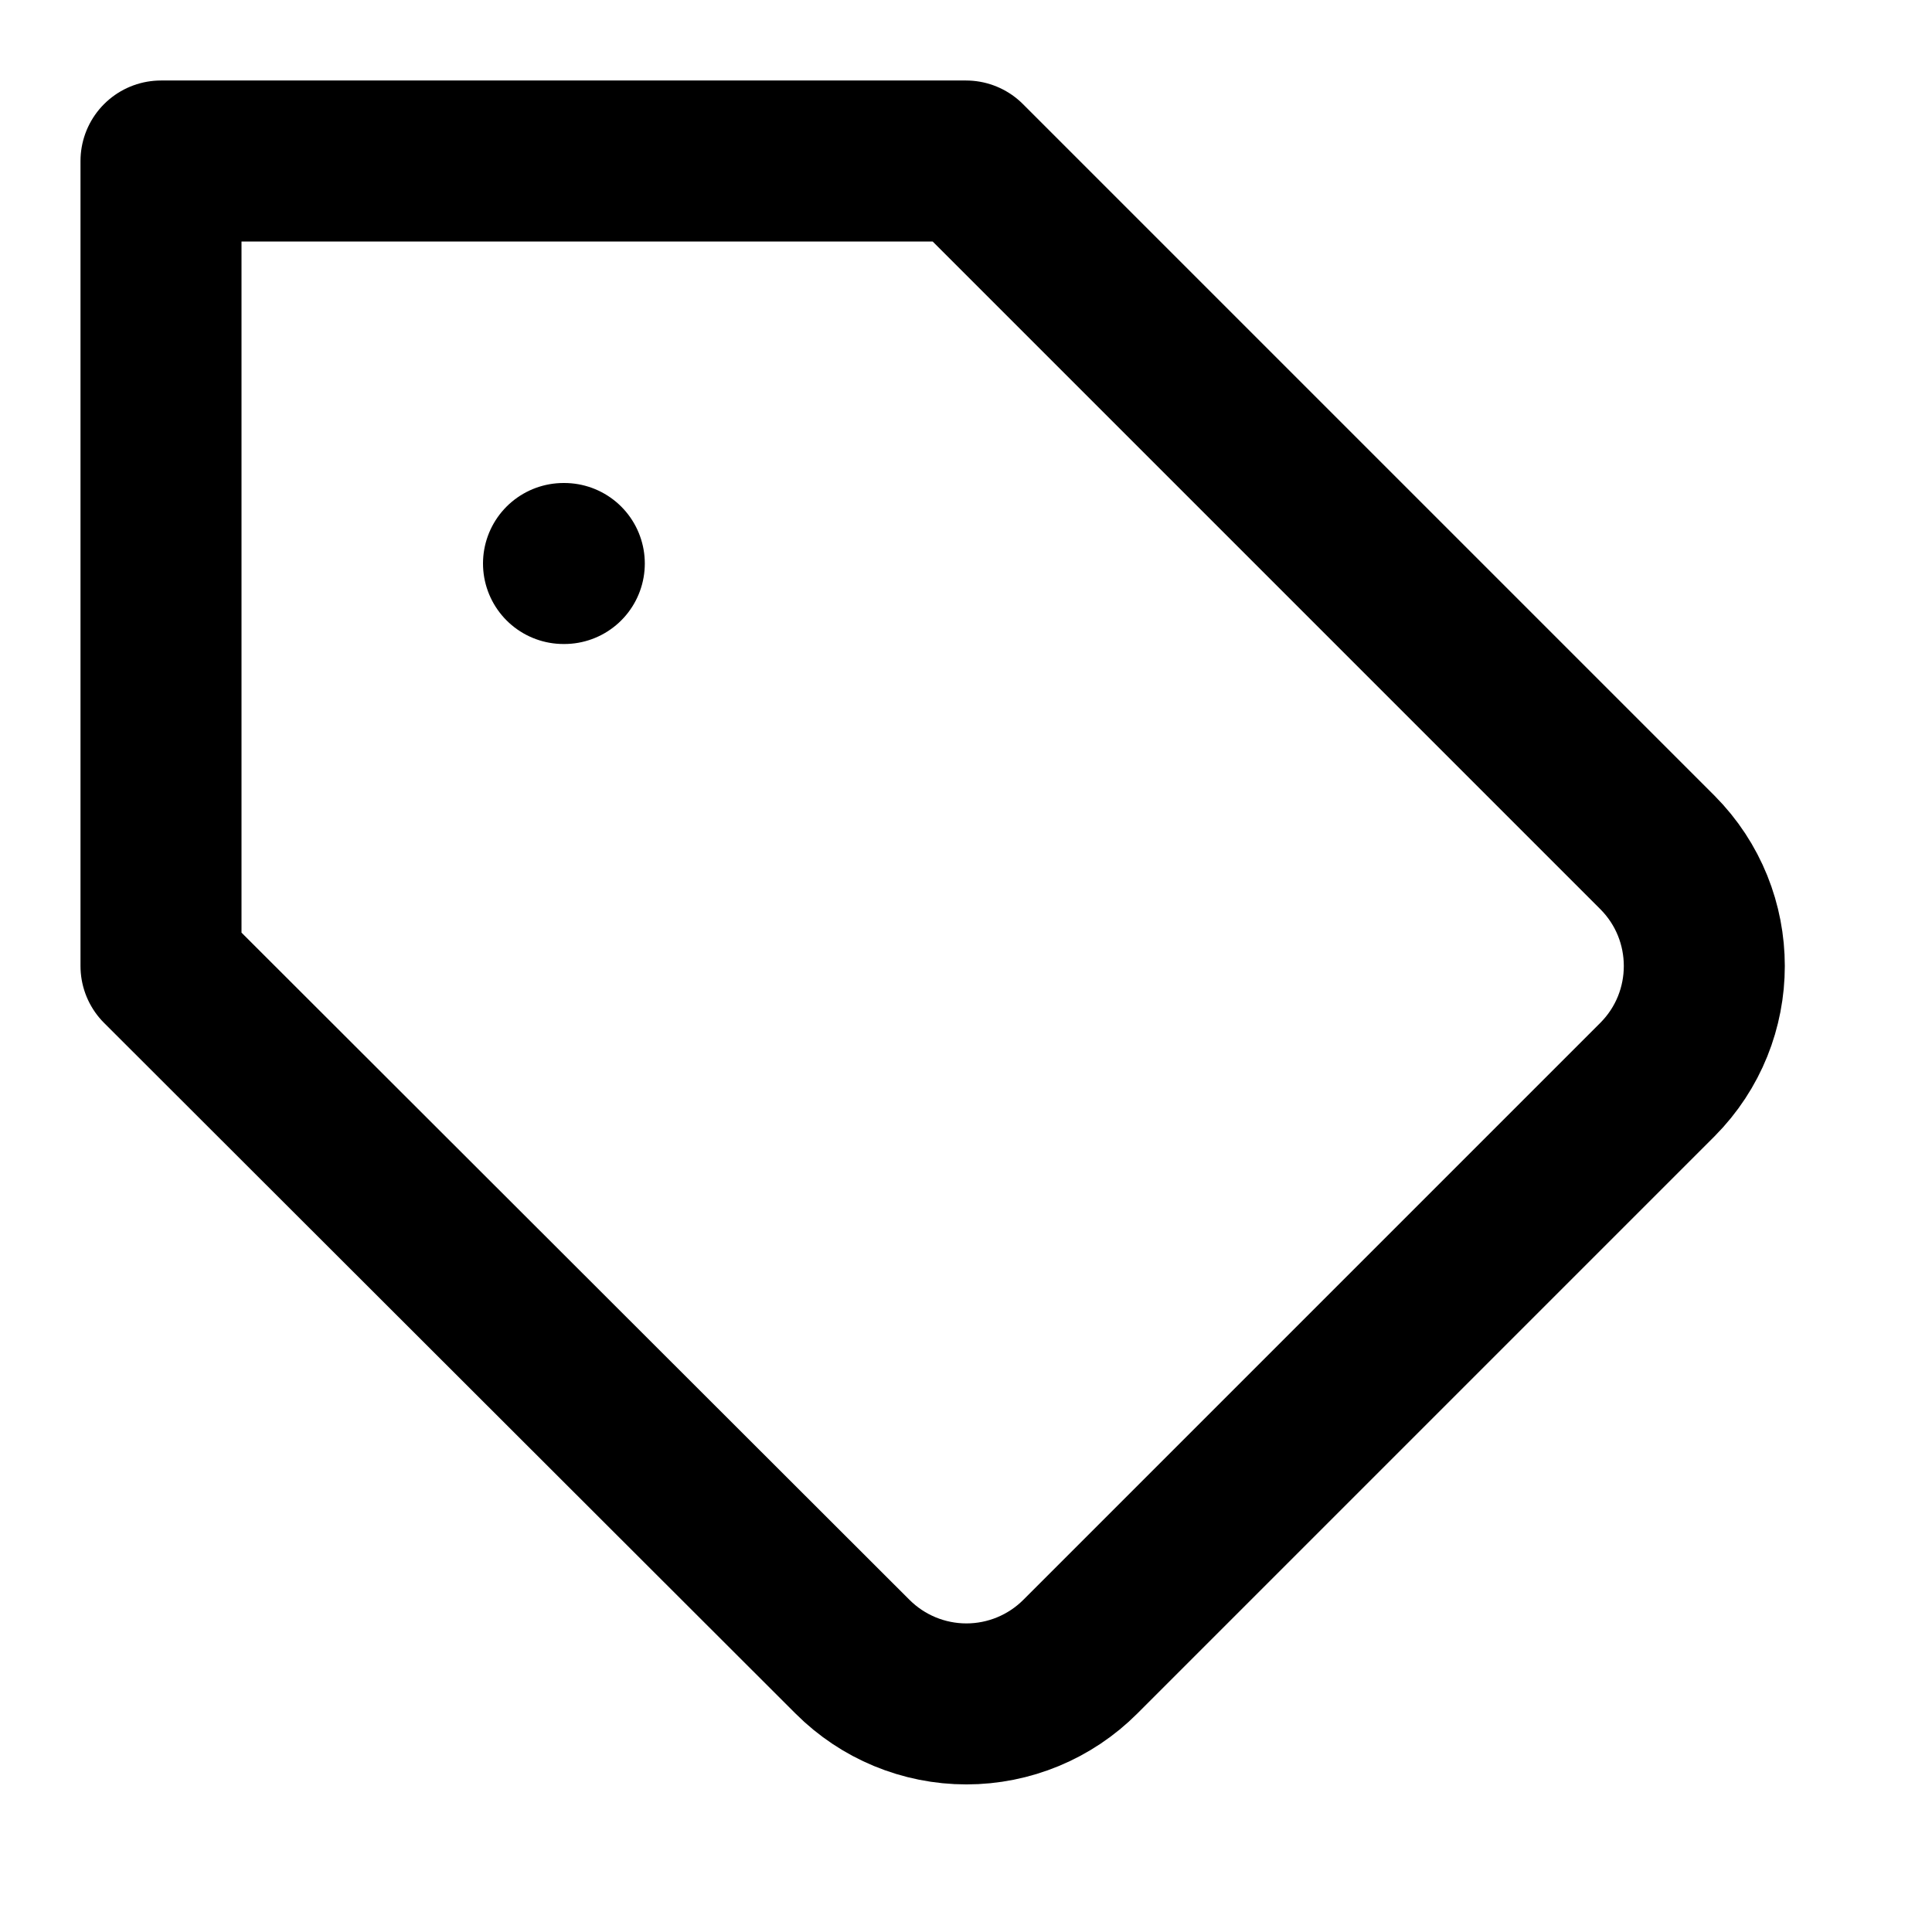
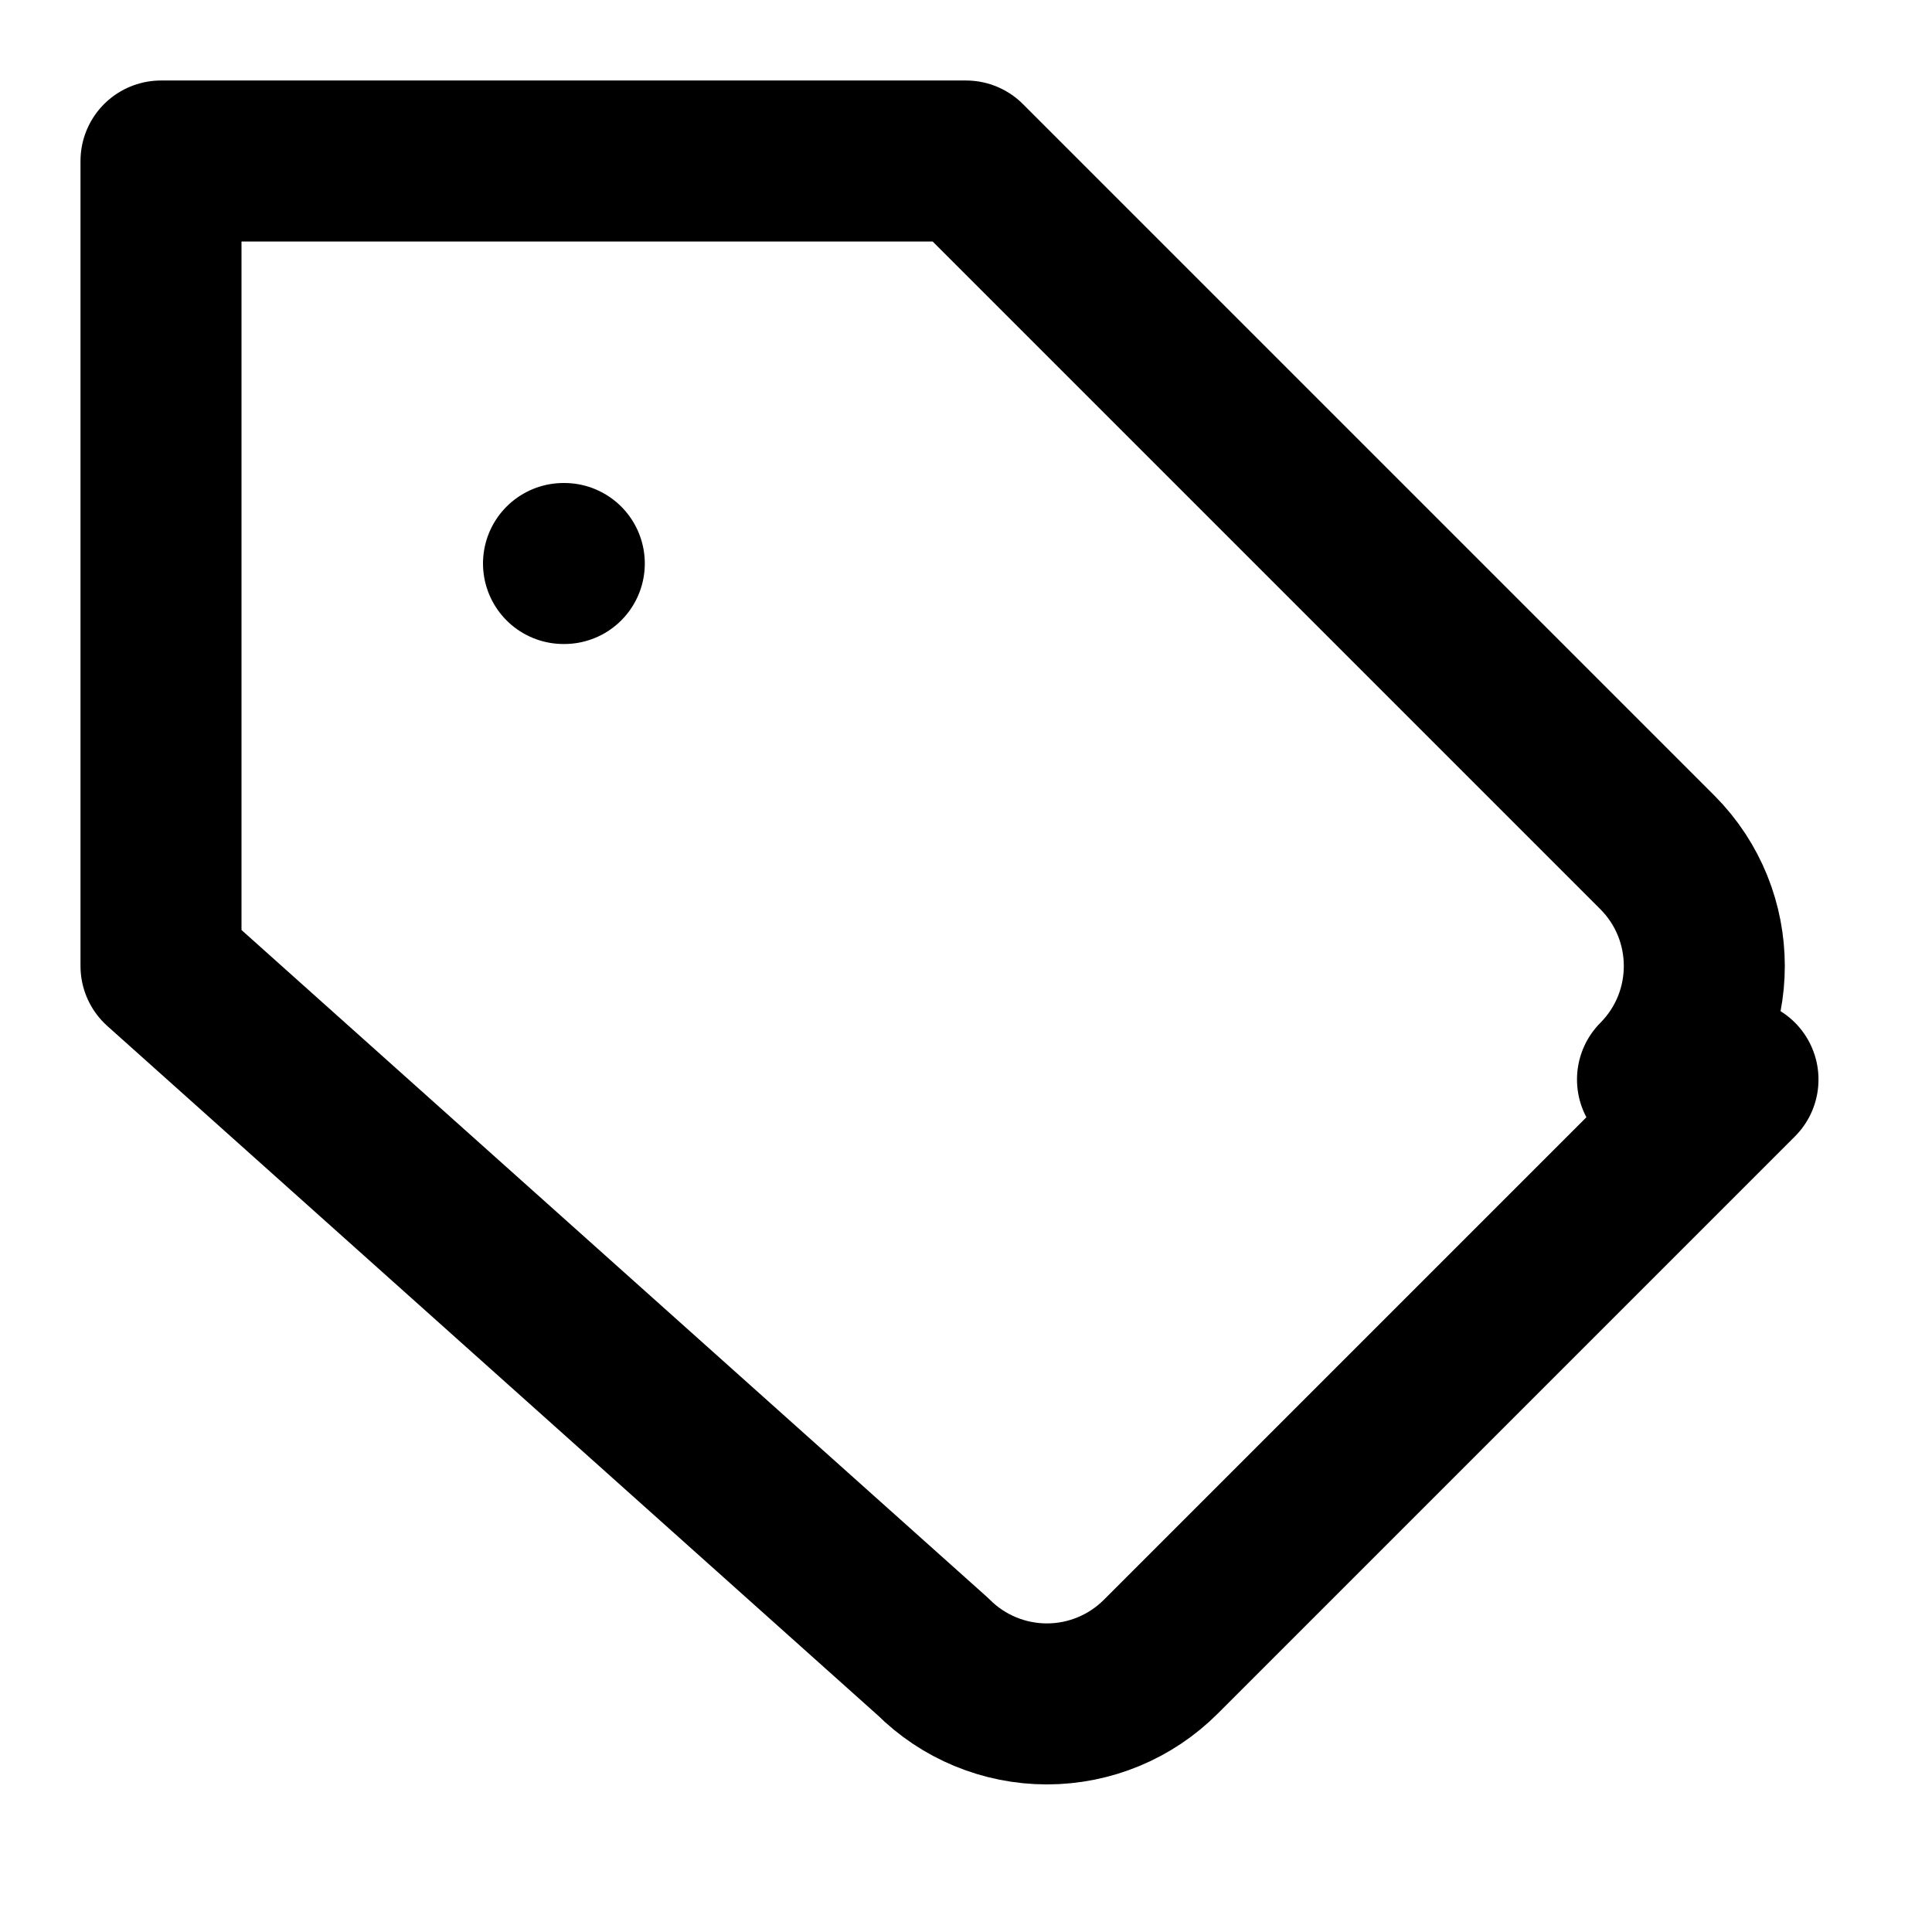
<svg xmlns="http://www.w3.org/2000/svg" viewBox="0 0 24 24" fill="none" stroke="currentColor" stroke-width="2" stroke-linecap="round" stroke-linejoin="round">
-   <path d="M20.59 13.41l-7.17 7.17a2 2 0 0 1-2.83 0L2 12V2h10l8.59 8.59a2 2 0 0 1 0 2.82z" />
+   <path d="M21.59 13.41l-7.17 7.17a2 2 0 0 1-2.83 0L2 12V2h10l8.59 8.59a2 2 0 0 1 0 2.82z" />
  <line x1="7" y1="7" x2="7.01" y2="7" />
</svg>
